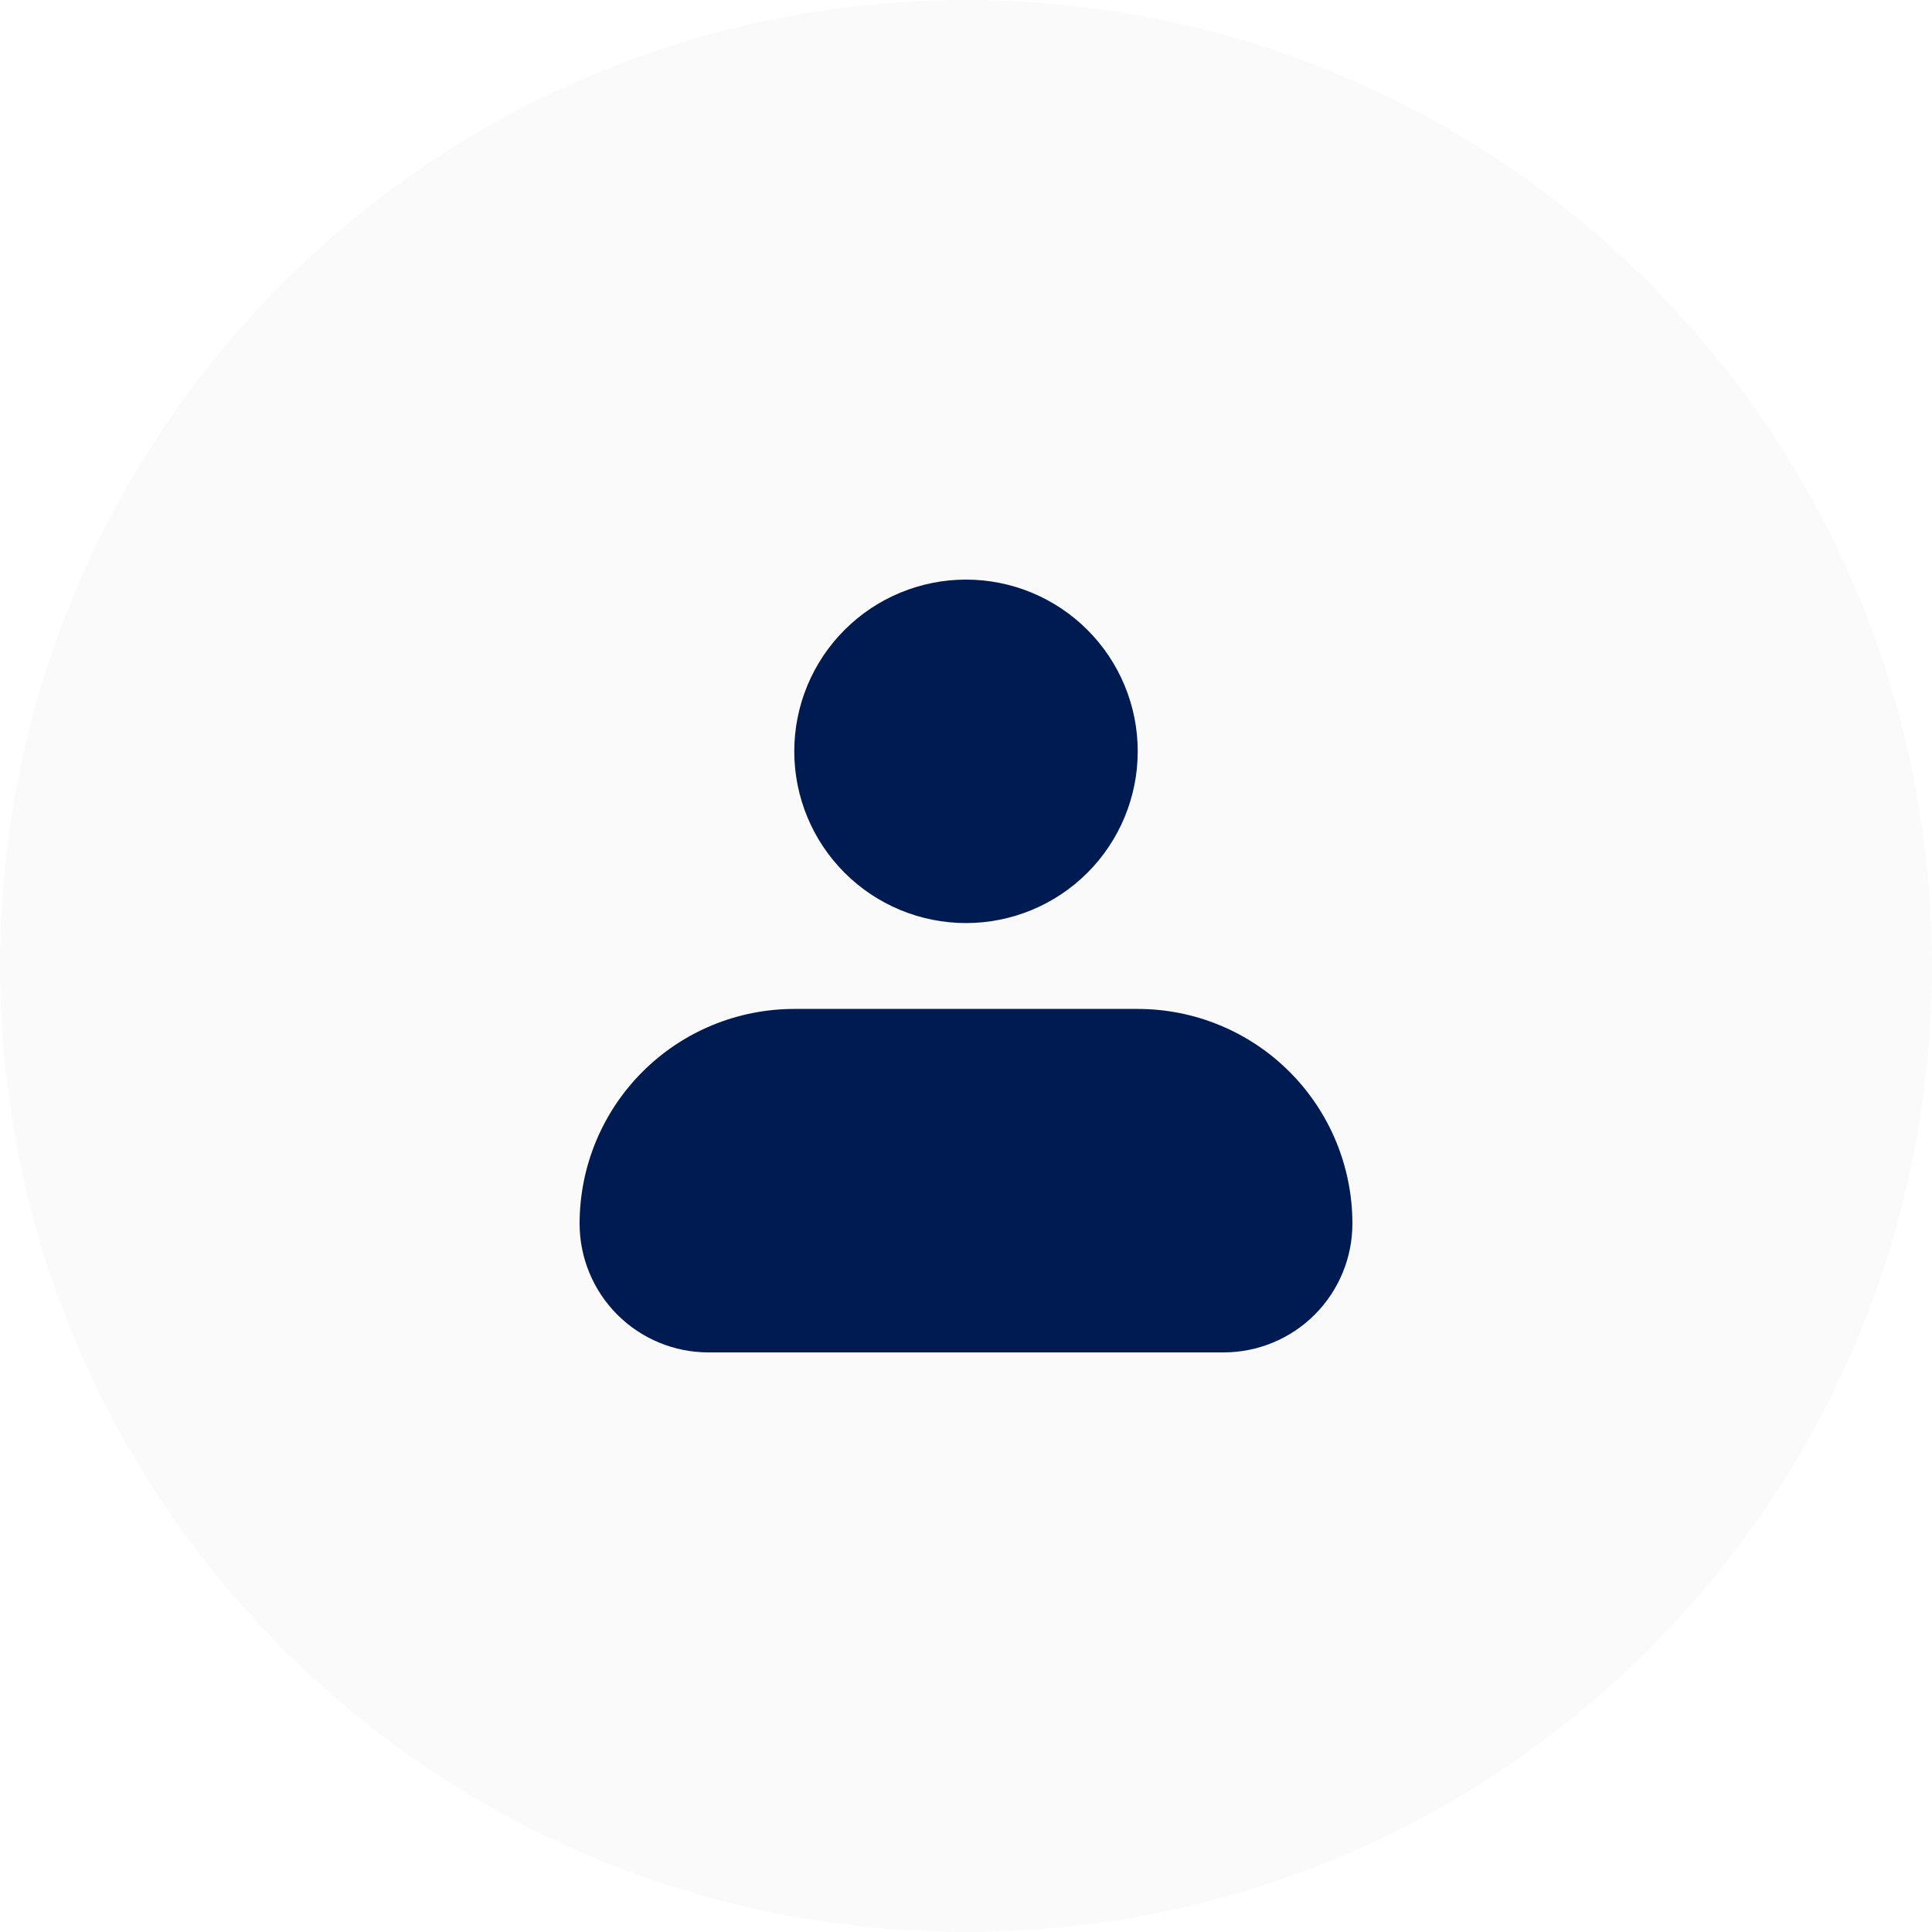
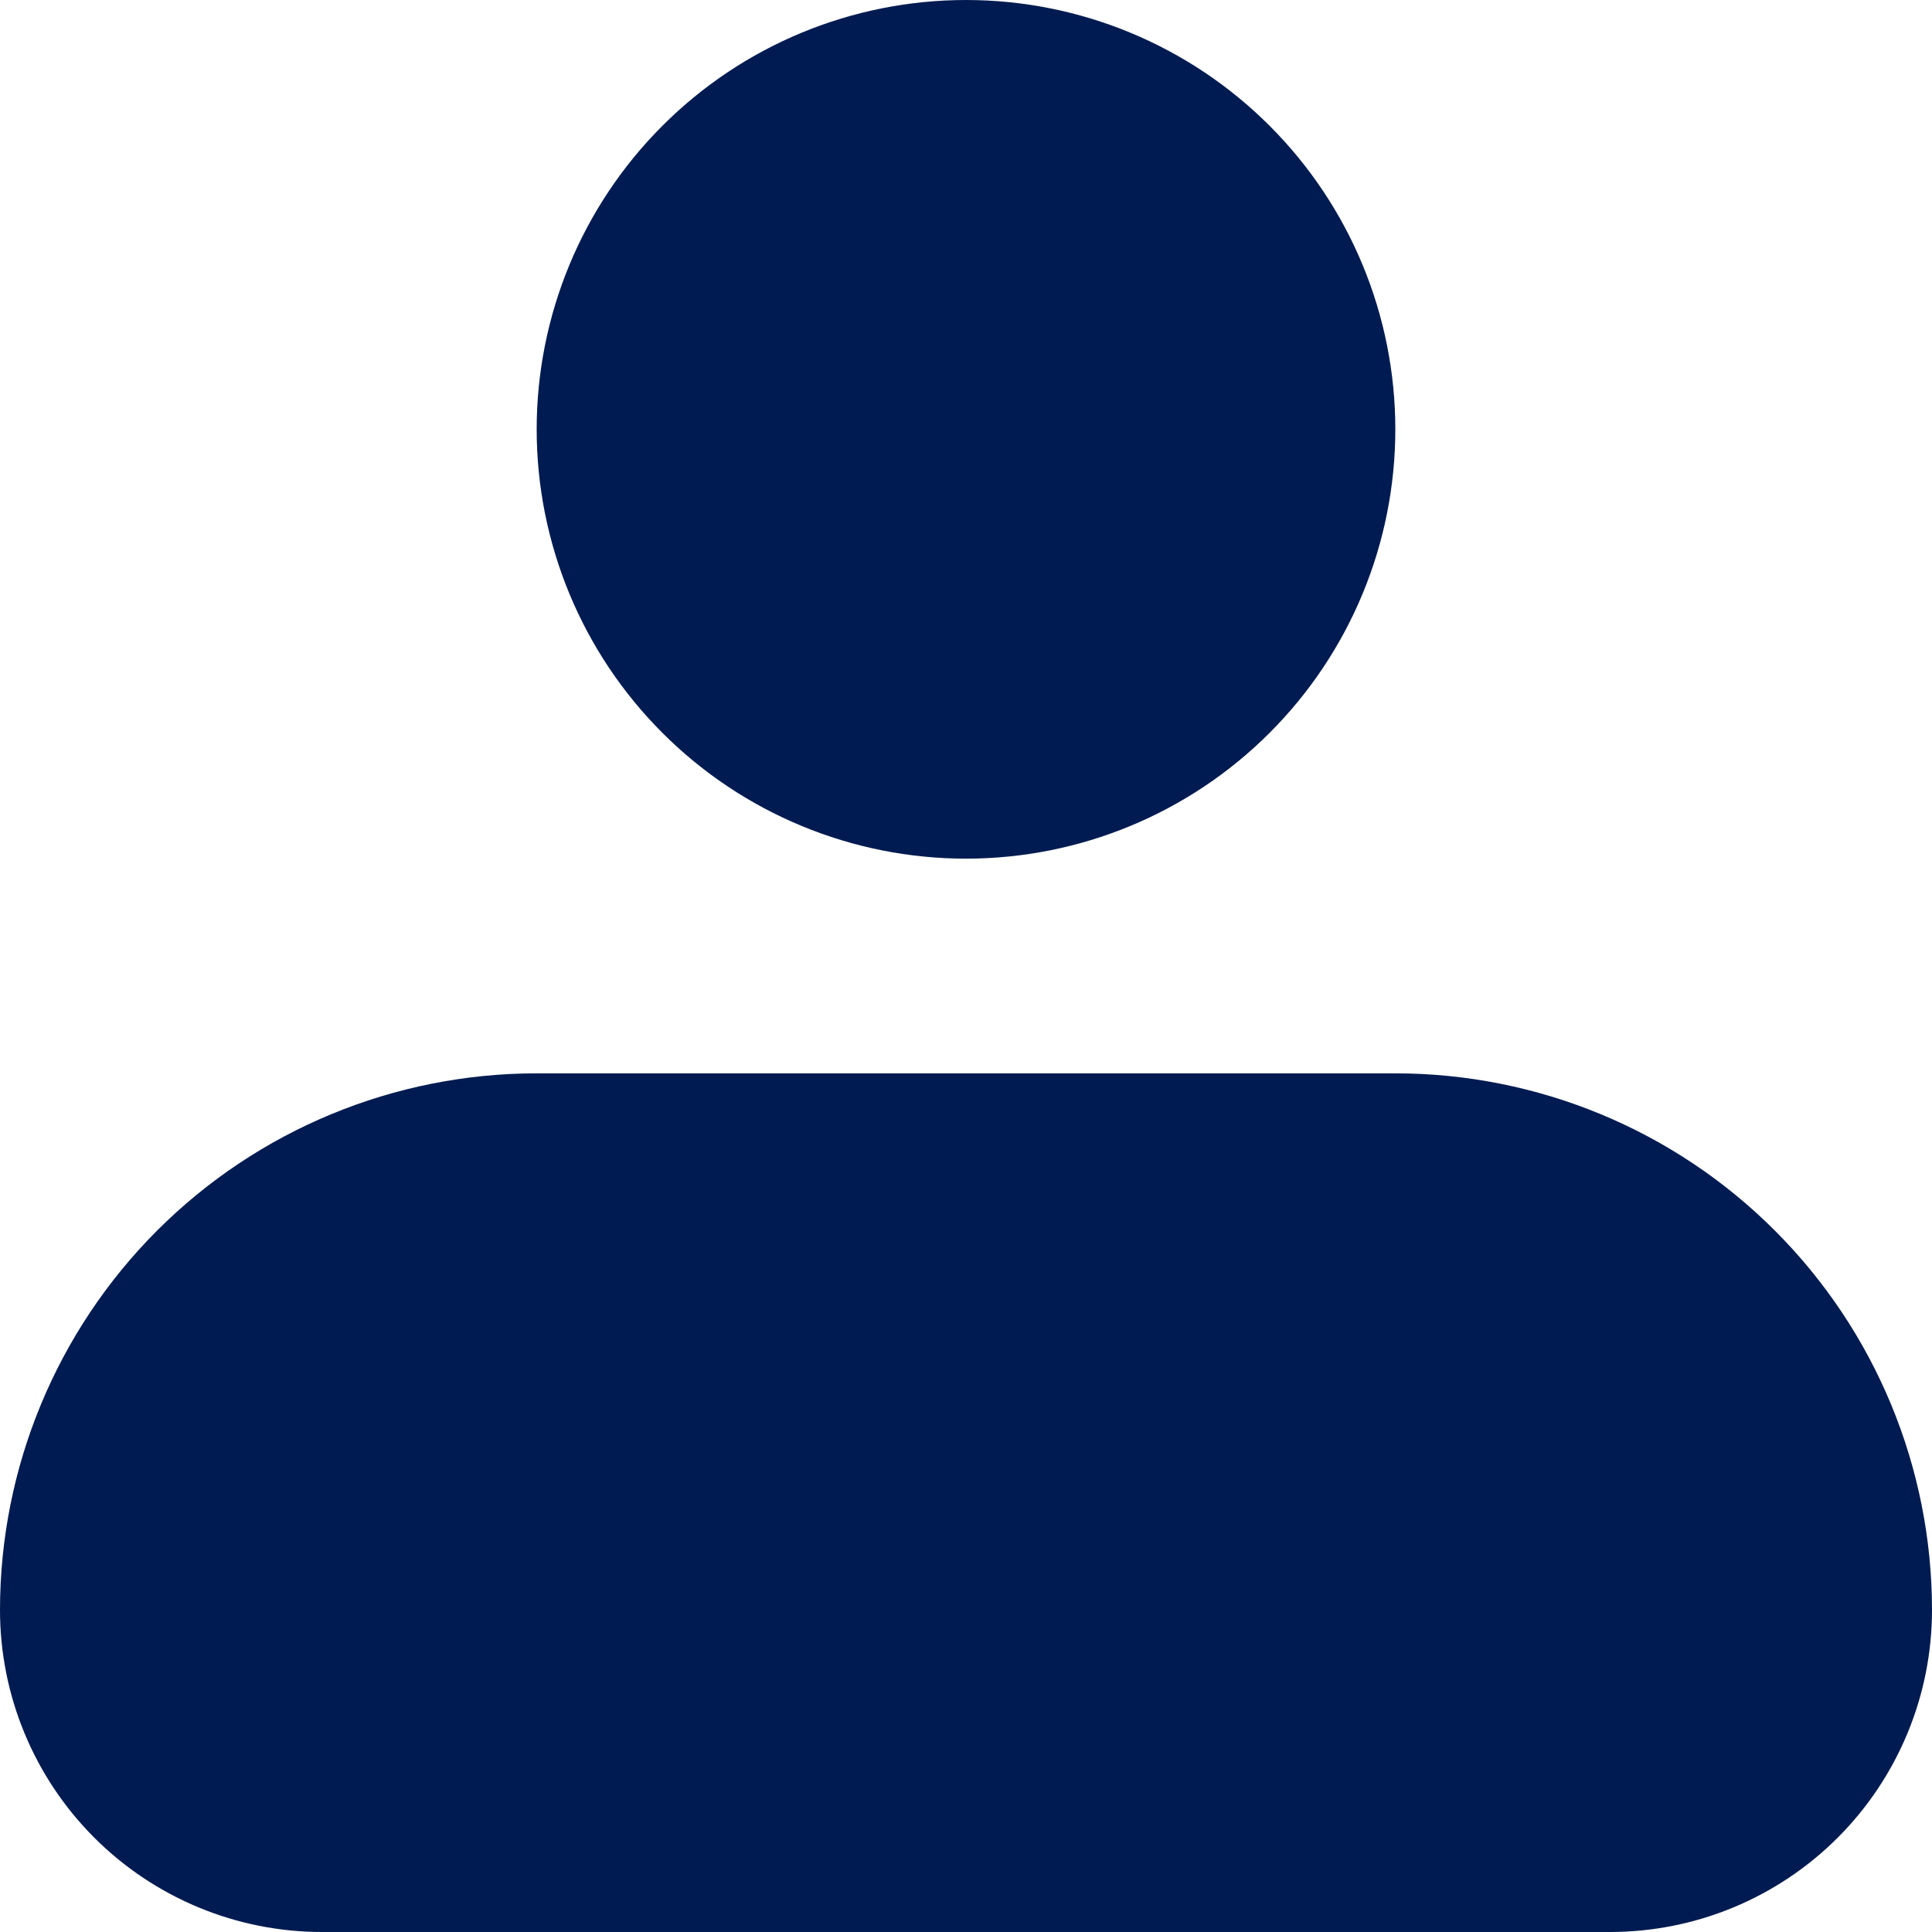
- <svg xmlns="http://www.w3.org/2000/svg" width="80" height="80" viewBox="0 0 80 80" fill="none">
-   <rect width="80" height="80" rx="40" fill="#FAFAFA" />
-   <path fill-rule="evenodd" clip-rule="evenodd" d="M32.889 31.111C32.889 29.225 33.638 27.416 34.972 26.083C36.305 24.749 38.114 24 40 24C41.886 24 43.695 24.749 45.028 26.083C46.362 27.416 47.111 29.225 47.111 31.111C47.111 32.997 46.362 34.806 45.028 36.139C43.695 37.473 41.886 38.222 40 38.222C38.114 38.222 36.305 37.473 34.972 36.139C33.638 34.806 32.889 32.997 32.889 31.111ZM32.889 41.778C30.531 41.778 28.27 42.714 26.604 44.381C24.936 46.048 24 48.309 24 50.667C24 52.081 24.562 53.438 25.562 54.438C26.562 55.438 27.919 56 29.333 56H50.667C52.081 56 53.438 55.438 54.438 54.438C55.438 53.438 56 52.081 56 50.667C56 48.309 55.063 46.048 53.397 44.381C51.73 42.714 49.469 41.778 47.111 41.778H32.889Z" fill="#001B51" />
+ <svg xmlns="http://www.w3.org/2000/svg" width="32" height="32" viewBox="0 0 32 32" fill="none">
+   <path fill-rule="evenodd" clip-rule="evenodd" d="M8.889 7.111C8.889 5.225 9.638 3.416 10.972 2.083C12.305 0.749 14.114 0 16 0C17.886 0 19.695 0.749 21.028 2.083C22.362 3.416 23.111 5.225 23.111 7.111C23.111 8.997 22.362 10.806 21.028 12.139C19.695 13.473 17.886 14.222 16 14.222C14.114 14.222 12.305 13.473 10.972 12.139C9.638 10.806 8.889 8.997 8.889 7.111ZM8.889 17.778C6.531 17.778 4.27 18.714 2.603 20.381C0.937 22.048 0 24.309 0 26.667C0 28.081 0.562 29.438 1.562 30.438C2.562 31.438 3.919 32 5.333 32H26.667C28.081 32 29.438 31.438 30.438 30.438C31.438 29.438 32 28.081 32 26.667C32 24.309 31.064 22.048 29.396 20.381C27.73 18.714 25.469 17.778 23.111 17.778H8.889Z" fill="#001B51" />
</svg>
